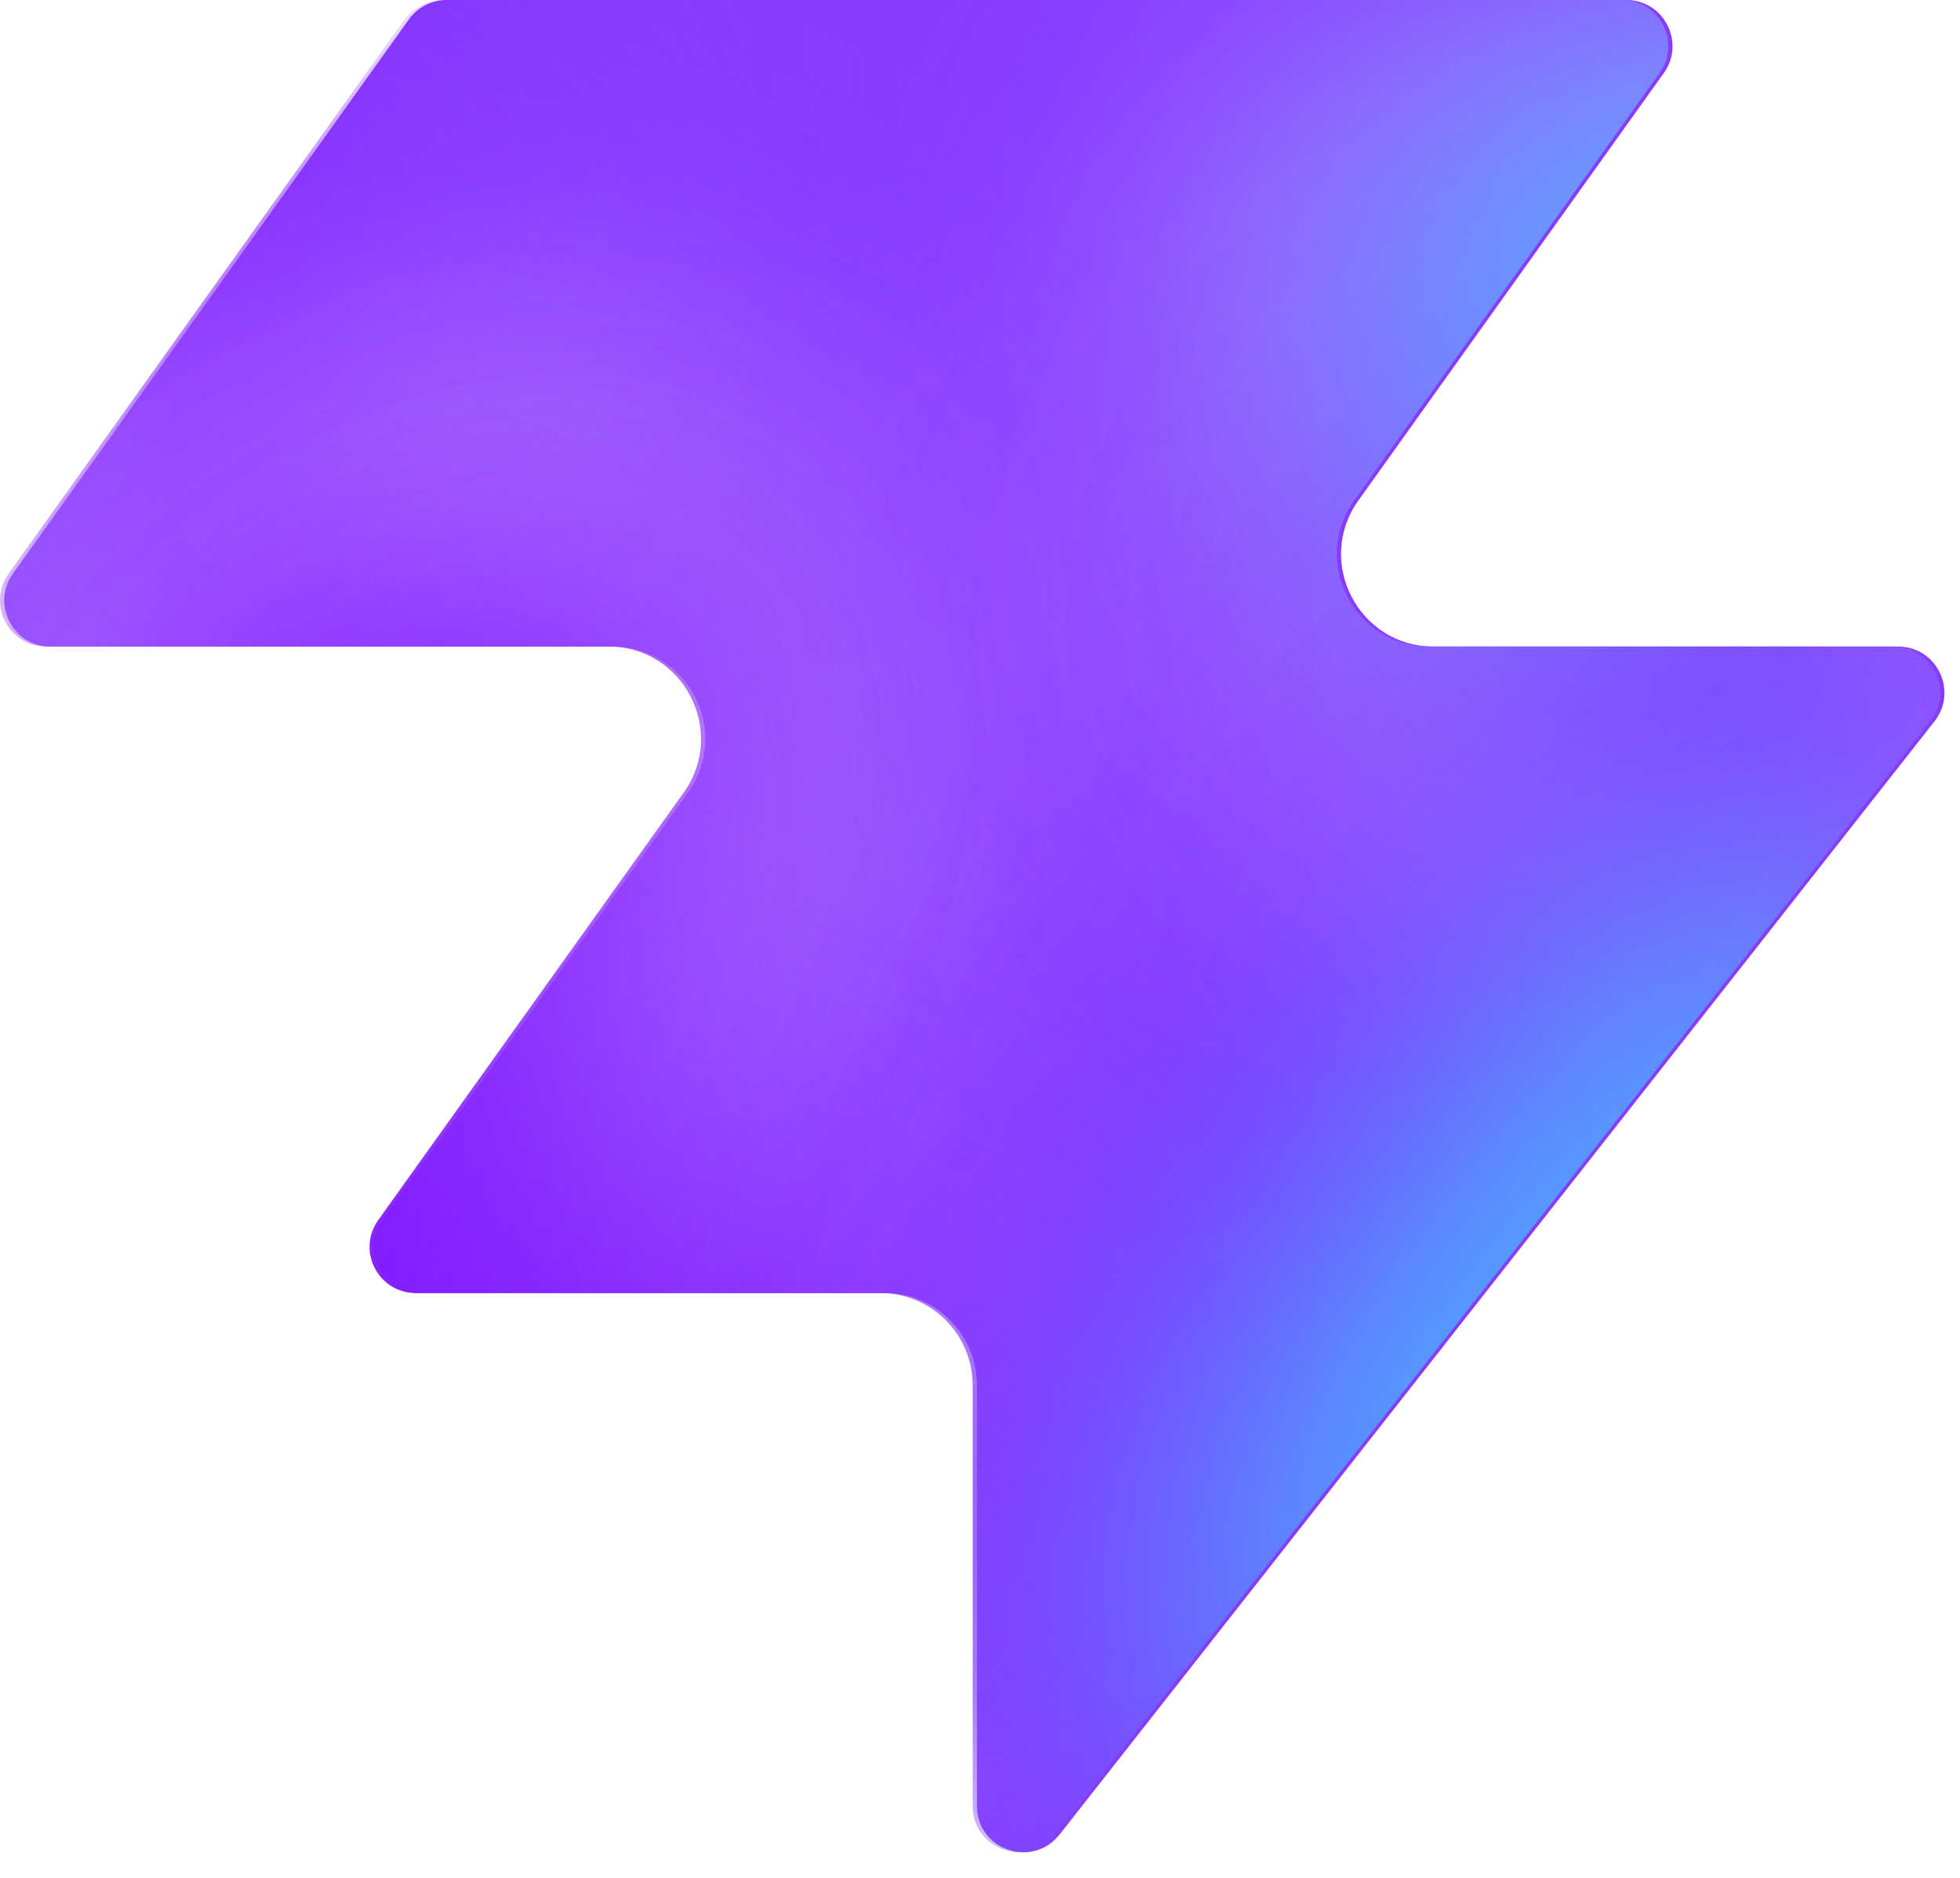
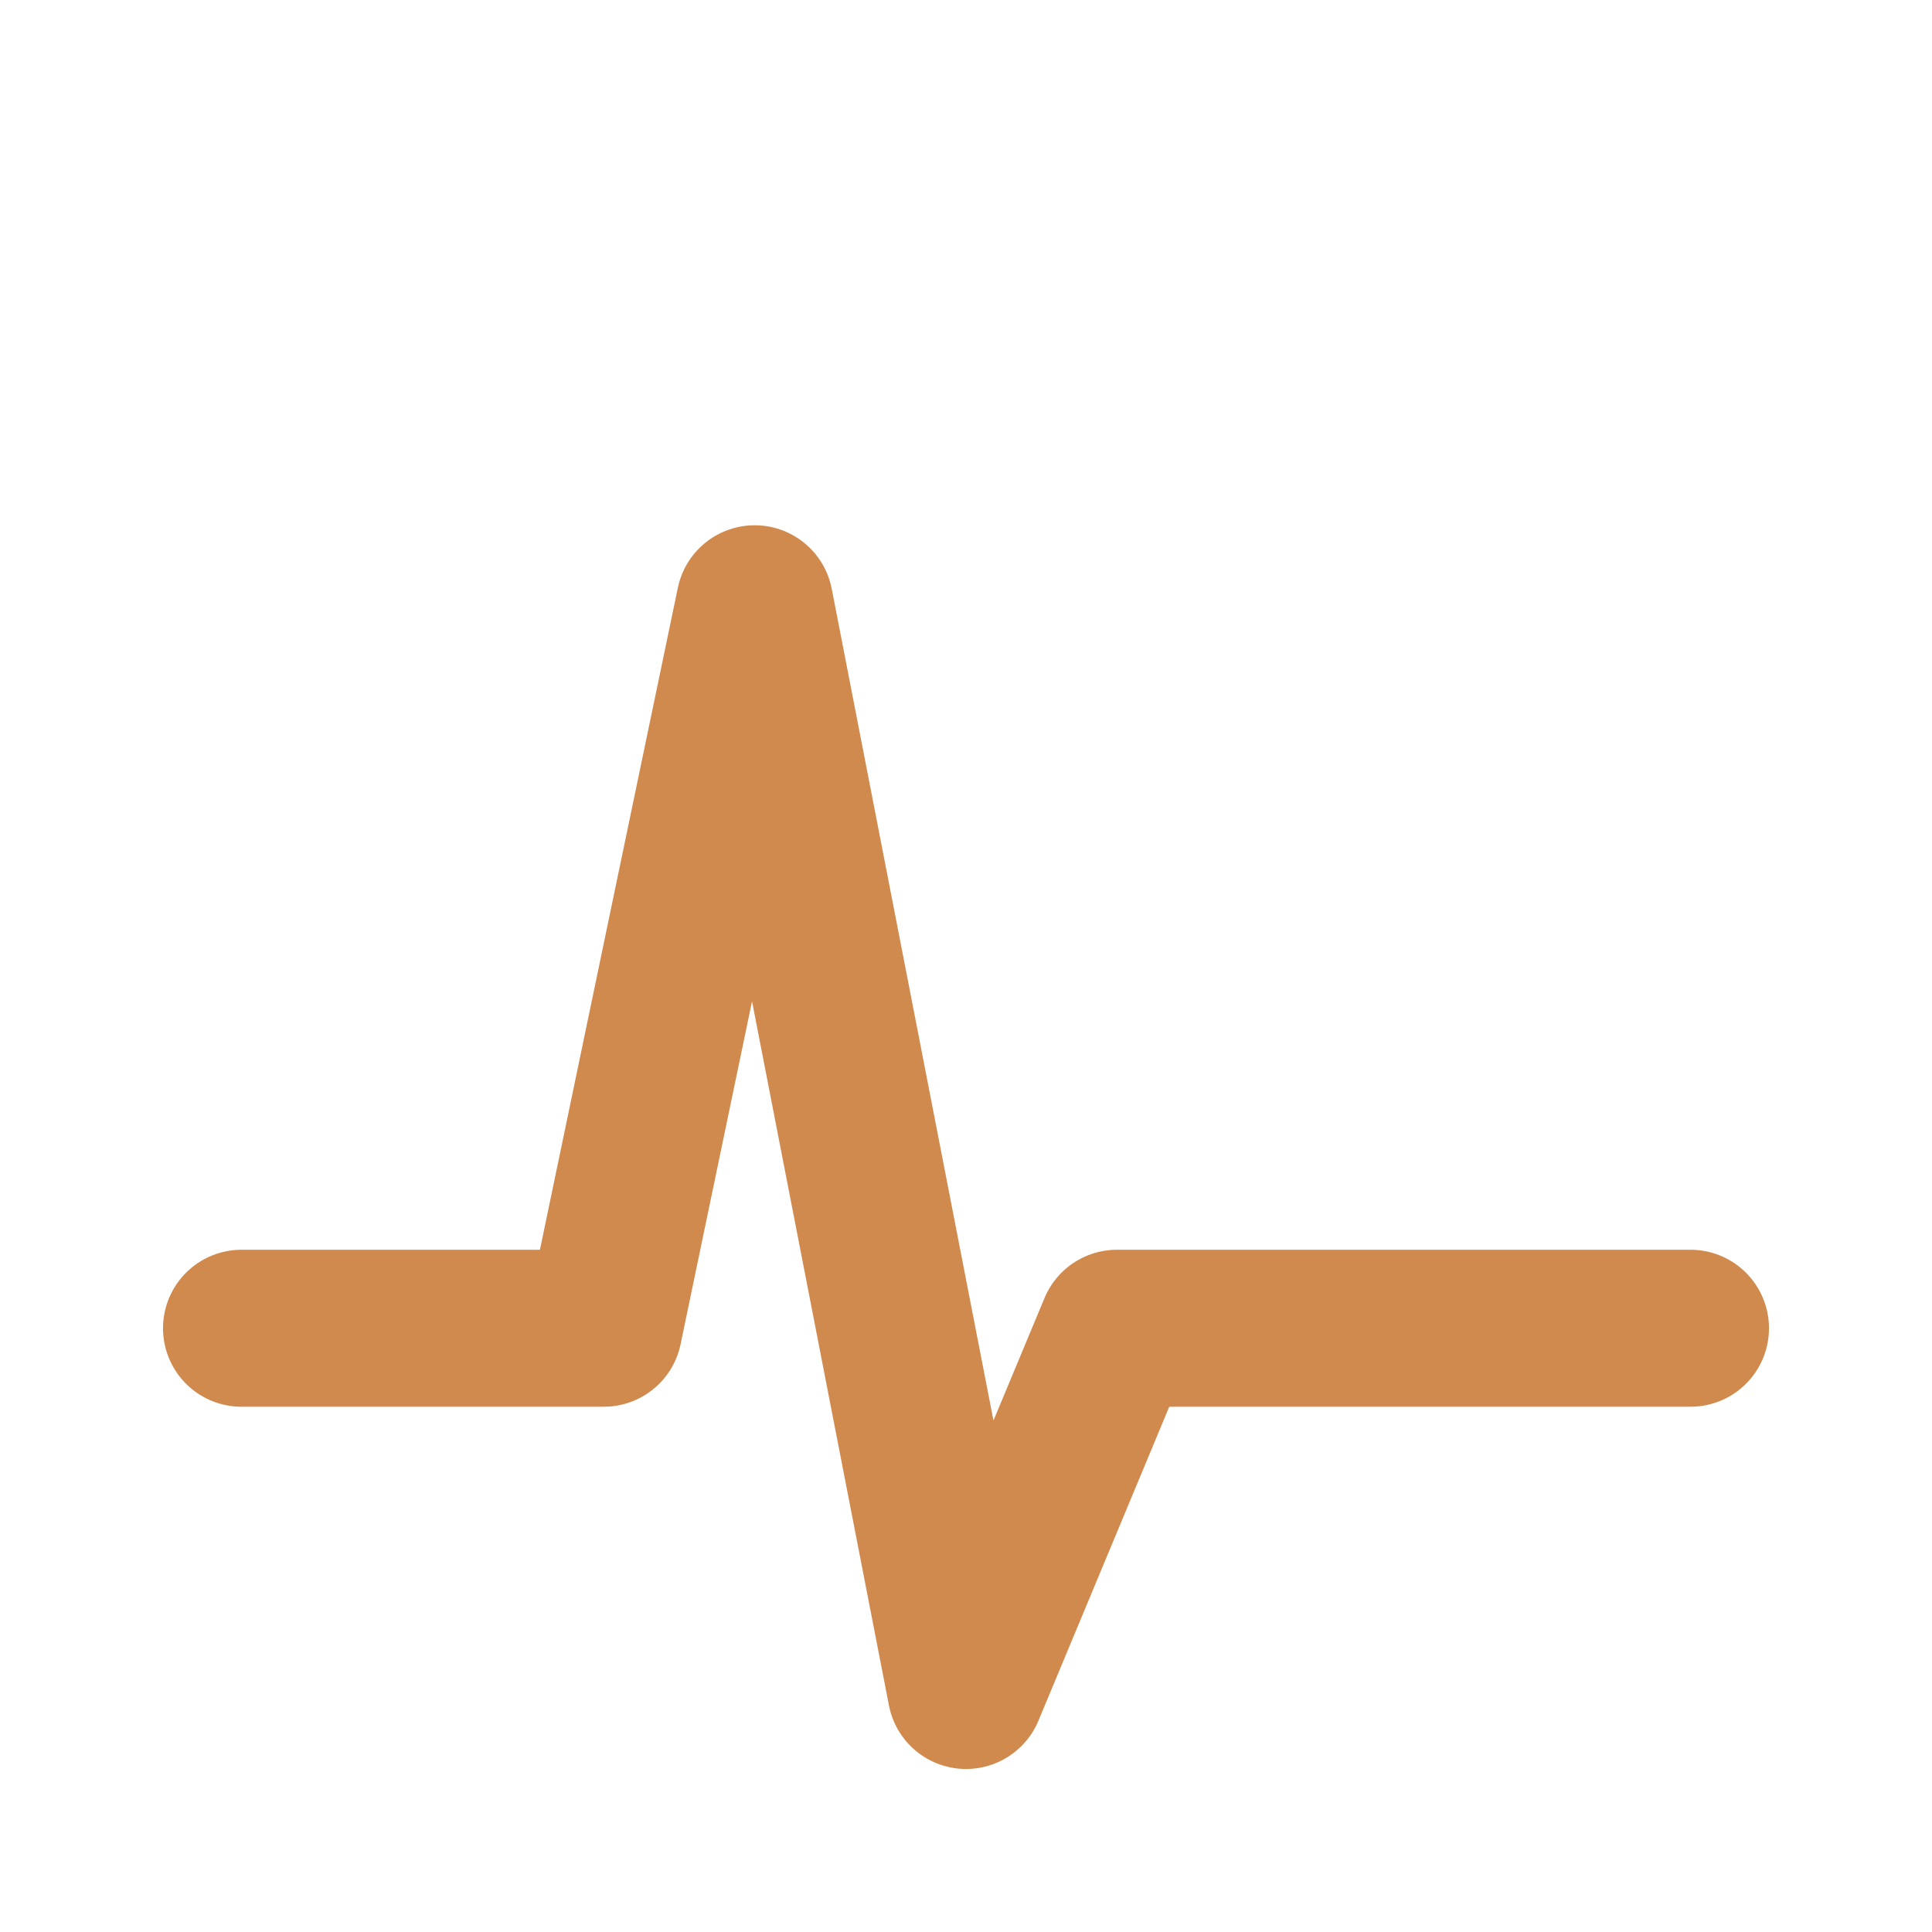
- <svg xmlns="http://www.w3.org/2000/svg" width="48" height="46" fill="none" viewBox="0 0 48 46">
-   <path fill="#863bff" d="M25.946 44.938c-.664.845-2.021.375-2.021-.698V33.937a2.26 2.26 0 0 0-2.262-2.262H10.287c-.92 0-1.456-1.04-.92-1.788l7.48-10.471c1.07-1.497 0-3.578-1.842-3.578H1.237c-.92 0-1.456-1.04-.92-1.788L10.013.474c.214-.297.556-.474.92-.474h28.894c.92 0 1.456 1.04.92 1.788l-7.48 10.471c-1.07 1.498 0 3.579 1.842 3.579h11.377c.943 0 1.473 1.088.89 1.83L25.947 44.94z" style="fill:#863bff;fill:color(display-p3 .525 .23 1);fill-opacity:1" />
-   <mask id="a" width="48" height="46" x="0" y="0" maskUnits="userSpaceOnUse" style="mask-type:alpha">
-     <path fill="#000" d="M25.842 44.938c-.664.844-2.021.375-2.021-.698V33.937a2.26 2.26 0 0 0-2.262-2.262H10.183c-.92 0-1.456-1.04-.92-1.788l7.48-10.471c1.07-1.498 0-3.579-1.842-3.579H1.133c-.92 0-1.456-1.04-.92-1.787L9.91.473c.214-.297.556-.474.92-.474h28.894c.92 0 1.456 1.04.92 1.788l-7.48 10.471c-1.07 1.498 0 3.578 1.842 3.578h11.377c.943 0 1.473 1.088.89 1.832L25.843 44.94z" style="fill:#000;fill-opacity:1" />
-   </mask>
-   <g mask="url(#a)">
-     <g filter="url(#b)">
-       <ellipse cx="5.508" cy="14.704" fill="#ede6ff" rx="5.508" ry="14.704" style="fill:#ede6ff;fill:color(display-p3 .927 .903 1);fill-opacity:1" transform="matrix(.00324 1 1 -.00324 -4.47 31.516)" />
-     </g>
-     <g filter="url(#c)">
-       <ellipse cx="10.399" cy="29.851" fill="#ede6ff" rx="10.399" ry="29.851" style="fill:#ede6ff;fill:color(display-p3 .927 .903 1);fill-opacity:1" transform="matrix(.00324 1 1 -.00324 -39.328 7.883)" />
-     </g>
-     <g filter="url(#d)">
-       <ellipse cx="5.508" cy="30.487" fill="#7e14ff" rx="5.508" ry="30.487" style="fill:#7e14ff;fill:color(display-p3 .492 .077 1);fill-opacity:1" transform="rotate(89.814 -25.913 -14.639)scale(1 -1)" />
-     </g>
-     <g filter="url(#e)">
-       <ellipse cx="5.508" cy="30.599" fill="#7e14ff" rx="5.508" ry="30.599" style="fill:#7e14ff;fill:color(display-p3 .492 .077 1);fill-opacity:1" transform="rotate(89.814 -32.644 -3.334)scale(1 -1)" />
-     </g>
-     <g filter="url(#f)">
-       <ellipse cx="5.508" cy="30.599" fill="#7e14ff" rx="5.508" ry="30.599" style="fill:#7e14ff;fill:color(display-p3 .492 .077 1);fill-opacity:1" transform="matrix(.00324 1 1 -.00324 -34.34 30.47)" />
-     </g>
-     <g filter="url(#g)">
-       <ellipse cx="14.072" cy="22.078" fill="#ede6ff" rx="14.072" ry="22.078" style="fill:#ede6ff;fill:color(display-p3 .927 .903 1);fill-opacity:1" transform="rotate(93.35 24.506 48.493)scale(-1 1)" />
-     </g>
-     <g filter="url(#h)">
-       <ellipse cx="3.47" cy="21.501" fill="#7e14ff" rx="3.47" ry="21.501" style="fill:#7e14ff;fill:color(display-p3 .492 .077 1);fill-opacity:1" transform="rotate(89.009 28.708 47.59)scale(-1 1)" />
-     </g>
-     <g filter="url(#i)">
-       <ellipse cx="3.47" cy="21.501" fill="#7e14ff" rx="3.47" ry="21.501" style="fill:#7e14ff;fill:color(display-p3 .492 .077 1);fill-opacity:1" transform="rotate(89.009 28.708 47.59)scale(-1 1)" />
-     </g>
-     <g filter="url(#j)">
-       <ellipse cx=".387" cy="8.972" fill="#7e14ff" rx="4.407" ry="29.108" style="fill:#7e14ff;fill:color(display-p3 .492 .077 1);fill-opacity:1" transform="rotate(39.51 .387 8.972)" />
-     </g>
-     <g filter="url(#k)">
-       <ellipse cx="47.523" cy="-6.092" fill="#7e14ff" rx="4.407" ry="29.108" style="fill:#7e14ff;fill:color(display-p3 .492 .077 1);fill-opacity:1" transform="rotate(37.892 47.523 -6.092)" />
-     </g>
-     <g filter="url(#l)">
-       <ellipse cx="41.412" cy="6.333" fill="#47bfff" rx="5.971" ry="9.665" style="fill:#47bfff;fill:color(display-p3 .28 .748 1);fill-opacity:1" transform="rotate(37.892 41.412 6.333)" />
-     </g>
-     <g filter="url(#m)">
-       <ellipse cx="-1.879" cy="38.332" fill="#7e14ff" rx="4.407" ry="29.108" style="fill:#7e14ff;fill:color(display-p3 .492 .077 1);fill-opacity:1" transform="rotate(37.892 -1.88 38.332)" />
-     </g>
-     <g filter="url(#n)">
-       <ellipse cx="-1.879" cy="38.332" fill="#7e14ff" rx="4.407" ry="29.108" style="fill:#7e14ff;fill:color(display-p3 .492 .077 1);fill-opacity:1" transform="rotate(37.892 -1.88 38.332)" />
-     </g>
-     <g filter="url(#o)">
-       <ellipse cx="35.651" cy="29.907" fill="#7e14ff" rx="4.407" ry="29.108" style="fill:#7e14ff;fill:color(display-p3 .492 .077 1);fill-opacity:1" transform="rotate(37.892 35.651 29.907)" />
-     </g>
-     <g filter="url(#p)">
-       <ellipse cx="38.418" cy="32.4" fill="#47bfff" rx="5.971" ry="15.297" style="fill:#47bfff;fill:color(display-p3 .28 .748 1);fill-opacity:1" transform="rotate(37.892 38.418 32.4)" />
-     </g>
-   </g>
-   <defs>
-     <filter id="b" width="60.045" height="41.654" x="-19.77" y="16.149" color-interpolation-filters="sRGB" filterUnits="userSpaceOnUse">
-       <feFlood flood-opacity="0" result="BackgroundImageFix" />
-       <feBlend in="SourceGraphic" in2="BackgroundImageFix" result="shape" />
-       <feGaussianBlur result="effect1_foregroundBlur_2002_17158" stdDeviation="7.659" />
-     </filter>
-     <filter id="c" width="90.34" height="51.437" x="-54.613" y="-7.533" color-interpolation-filters="sRGB" filterUnits="userSpaceOnUse">
-       <feFlood flood-opacity="0" result="BackgroundImageFix" />
-       <feBlend in="SourceGraphic" in2="BackgroundImageFix" result="shape" />
-       <feGaussianBlur result="effect1_foregroundBlur_2002_17158" stdDeviation="7.659" />
-     </filter>
-     <filter id="d" width="79.355" height="29.4" x="-49.64" y="2.03" color-interpolation-filters="sRGB" filterUnits="userSpaceOnUse">
-       <feFlood flood-opacity="0" result="BackgroundImageFix" />
-       <feBlend in="SourceGraphic" in2="BackgroundImageFix" result="shape" />
-       <feGaussianBlur result="effect1_foregroundBlur_2002_17158" stdDeviation="4.596" />
-     </filter>
-     <filter id="e" width="79.579" height="29.4" x="-45.045" y="20.029" color-interpolation-filters="sRGB" filterUnits="userSpaceOnUse">
-       <feFlood flood-opacity="0" result="BackgroundImageFix" />
-       <feBlend in="SourceGraphic" in2="BackgroundImageFix" result="shape" />
-       <feGaussianBlur result="effect1_foregroundBlur_2002_17158" stdDeviation="4.596" />
-     </filter>
-     <filter id="f" width="79.579" height="29.4" x="-43.513" y="21.178" color-interpolation-filters="sRGB" filterUnits="userSpaceOnUse">
-       <feFlood flood-opacity="0" result="BackgroundImageFix" />
-       <feBlend in="SourceGraphic" in2="BackgroundImageFix" result="shape" />
-       <feGaussianBlur result="effect1_foregroundBlur_2002_17158" stdDeviation="4.596" />
-     </filter>
-     <filter id="g" width="74.749" height="58.852" x="15.756" y="-17.901" color-interpolation-filters="sRGB" filterUnits="userSpaceOnUse">
-       <feFlood flood-opacity="0" result="BackgroundImageFix" />
-       <feBlend in="SourceGraphic" in2="BackgroundImageFix" result="shape" />
-       <feGaussianBlur result="effect1_foregroundBlur_2002_17158" stdDeviation="7.659" />
-     </filter>
-     <filter id="h" width="61.377" height="25.362" x="23.548" y="2.284" color-interpolation-filters="sRGB" filterUnits="userSpaceOnUse">
-       <feFlood flood-opacity="0" result="BackgroundImageFix" />
-       <feBlend in="SourceGraphic" in2="BackgroundImageFix" result="shape" />
-       <feGaussianBlur result="effect1_foregroundBlur_2002_17158" stdDeviation="4.596" />
-     </filter>
-     <filter id="i" width="61.377" height="25.362" x="23.548" y="2.284" color-interpolation-filters="sRGB" filterUnits="userSpaceOnUse">
-       <feFlood flood-opacity="0" result="BackgroundImageFix" />
-       <feBlend in="SourceGraphic" in2="BackgroundImageFix" result="shape" />
-       <feGaussianBlur result="effect1_foregroundBlur_2002_17158" stdDeviation="4.596" />
-     </filter>
-     <filter id="j" width="56.045" height="63.649" x="-27.636" y="-22.853" color-interpolation-filters="sRGB" filterUnits="userSpaceOnUse">
-       <feFlood flood-opacity="0" result="BackgroundImageFix" />
-       <feBlend in="SourceGraphic" in2="BackgroundImageFix" result="shape" />
-       <feGaussianBlur result="effect1_foregroundBlur_2002_17158" stdDeviation="4.596" />
-     </filter>
-     <filter id="k" width="54.814" height="64.646" x="20.116" y="-38.415" color-interpolation-filters="sRGB" filterUnits="userSpaceOnUse">
-       <feFlood flood-opacity="0" result="BackgroundImageFix" />
-       <feBlend in="SourceGraphic" in2="BackgroundImageFix" result="shape" />
-       <feGaussianBlur result="effect1_foregroundBlur_2002_17158" stdDeviation="4.596" />
-     </filter>
-     <filter id="l" width="33.541" height="35.313" x="24.641" y="-11.323" color-interpolation-filters="sRGB" filterUnits="userSpaceOnUse">
-       <feFlood flood-opacity="0" result="BackgroundImageFix" />
-       <feBlend in="SourceGraphic" in2="BackgroundImageFix" result="shape" />
-       <feGaussianBlur result="effect1_foregroundBlur_2002_17158" stdDeviation="4.596" />
-     </filter>
-     <filter id="m" width="54.814" height="64.646" x="-29.286" y="6.009" color-interpolation-filters="sRGB" filterUnits="userSpaceOnUse">
-       <feFlood flood-opacity="0" result="BackgroundImageFix" />
-       <feBlend in="SourceGraphic" in2="BackgroundImageFix" result="shape" />
-       <feGaussianBlur result="effect1_foregroundBlur_2002_17158" stdDeviation="4.596" />
-     </filter>
-     <filter id="n" width="54.814" height="64.646" x="-29.286" y="6.009" color-interpolation-filters="sRGB" filterUnits="userSpaceOnUse">
-       <feFlood flood-opacity="0" result="BackgroundImageFix" />
-       <feBlend in="SourceGraphic" in2="BackgroundImageFix" result="shape" />
-       <feGaussianBlur result="effect1_foregroundBlur_2002_17158" stdDeviation="4.596" />
-     </filter>
-     <filter id="o" width="54.814" height="64.646" x="8.244" y="-2.416" color-interpolation-filters="sRGB" filterUnits="userSpaceOnUse">
-       <feFlood flood-opacity="0" result="BackgroundImageFix" />
-       <feBlend in="SourceGraphic" in2="BackgroundImageFix" result="shape" />
-       <feGaussianBlur result="effect1_foregroundBlur_2002_17158" stdDeviation="4.596" />
-     </filter>
-     <filter id="p" width="39.409" height="43.623" x="18.713" y="10.588" color-interpolation-filters="sRGB" filterUnits="userSpaceOnUse">
-       <feFlood flood-opacity="0" result="BackgroundImageFix" />
-       <feBlend in="SourceGraphic" in2="BackgroundImageFix" result="shape" />
-       <feGaussianBlur result="effect1_foregroundBlur_2002_17158" stdDeviation="4.596" />
-     </filter>
-   </defs>
+ <svg xmlns="http://www.w3.org/2000/svg" viewBox="0 0 32 32" width="32" height="32">
+   <path d="M4 22h6l2.5-12 3.5 18 2.5-6h9.5" fill="none" stroke="#d08a4e" stroke-width="2.6" stroke-linecap="round" stroke-linejoin="round" />
</svg>
